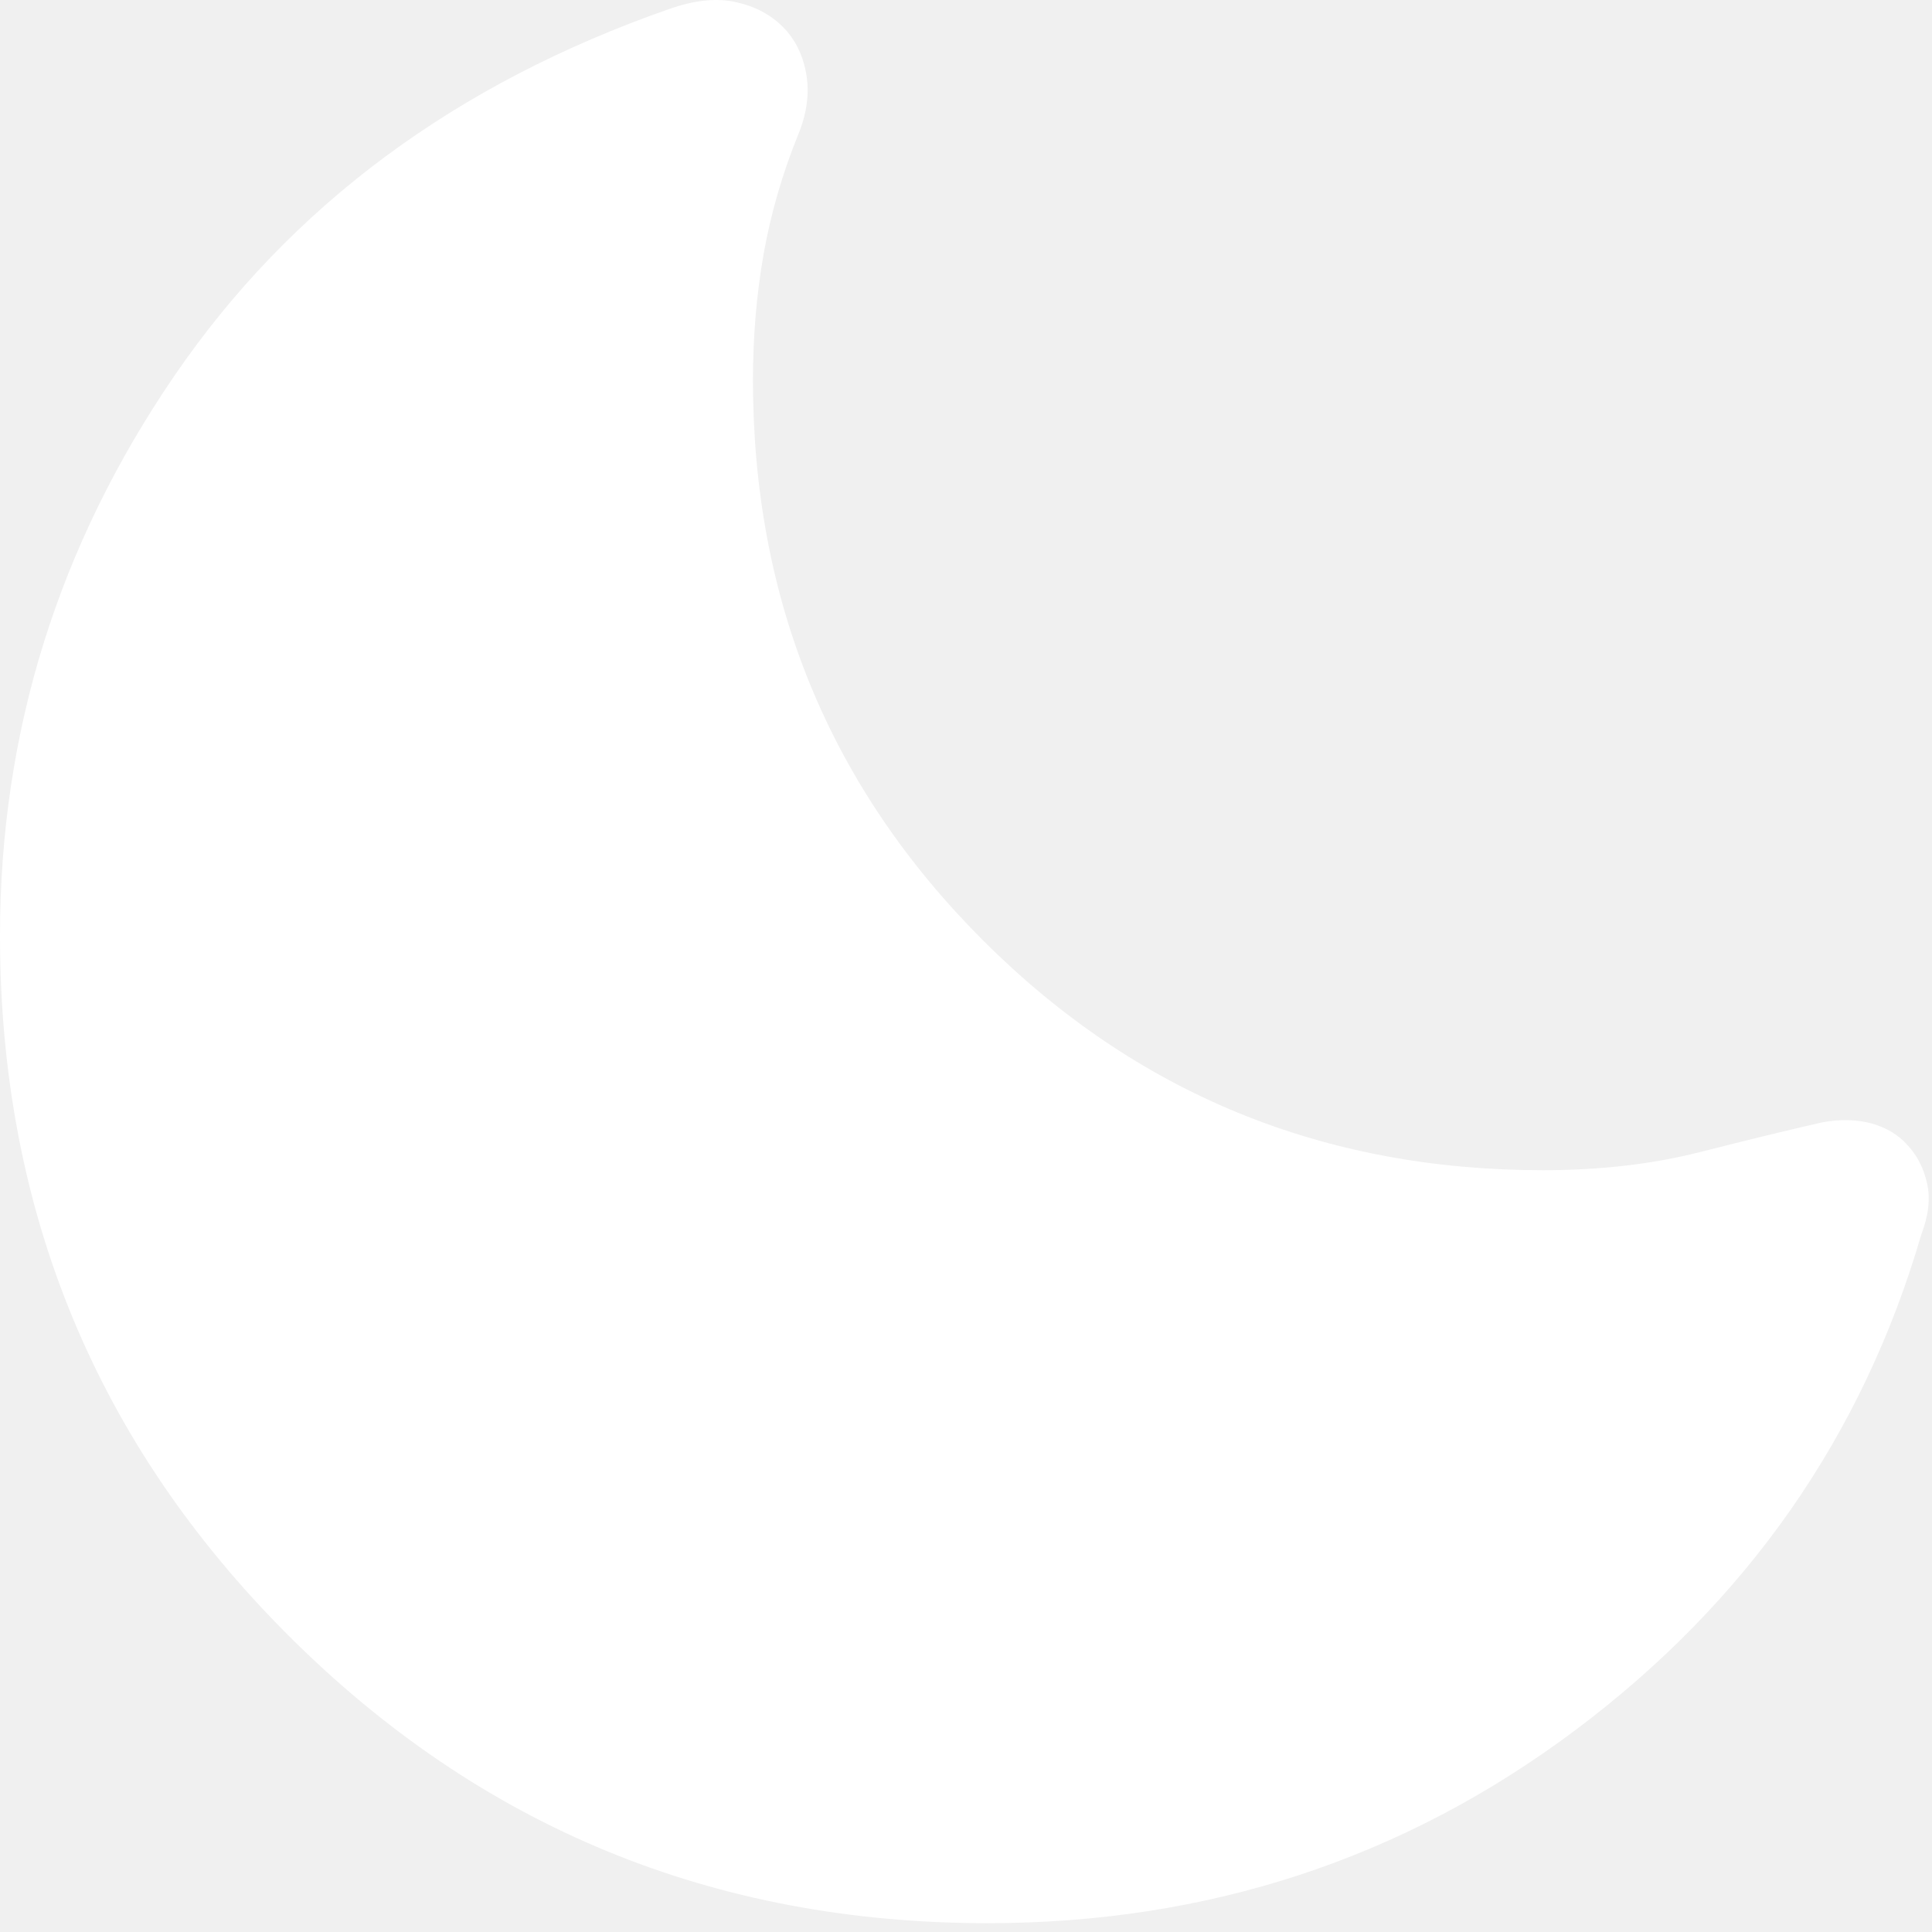
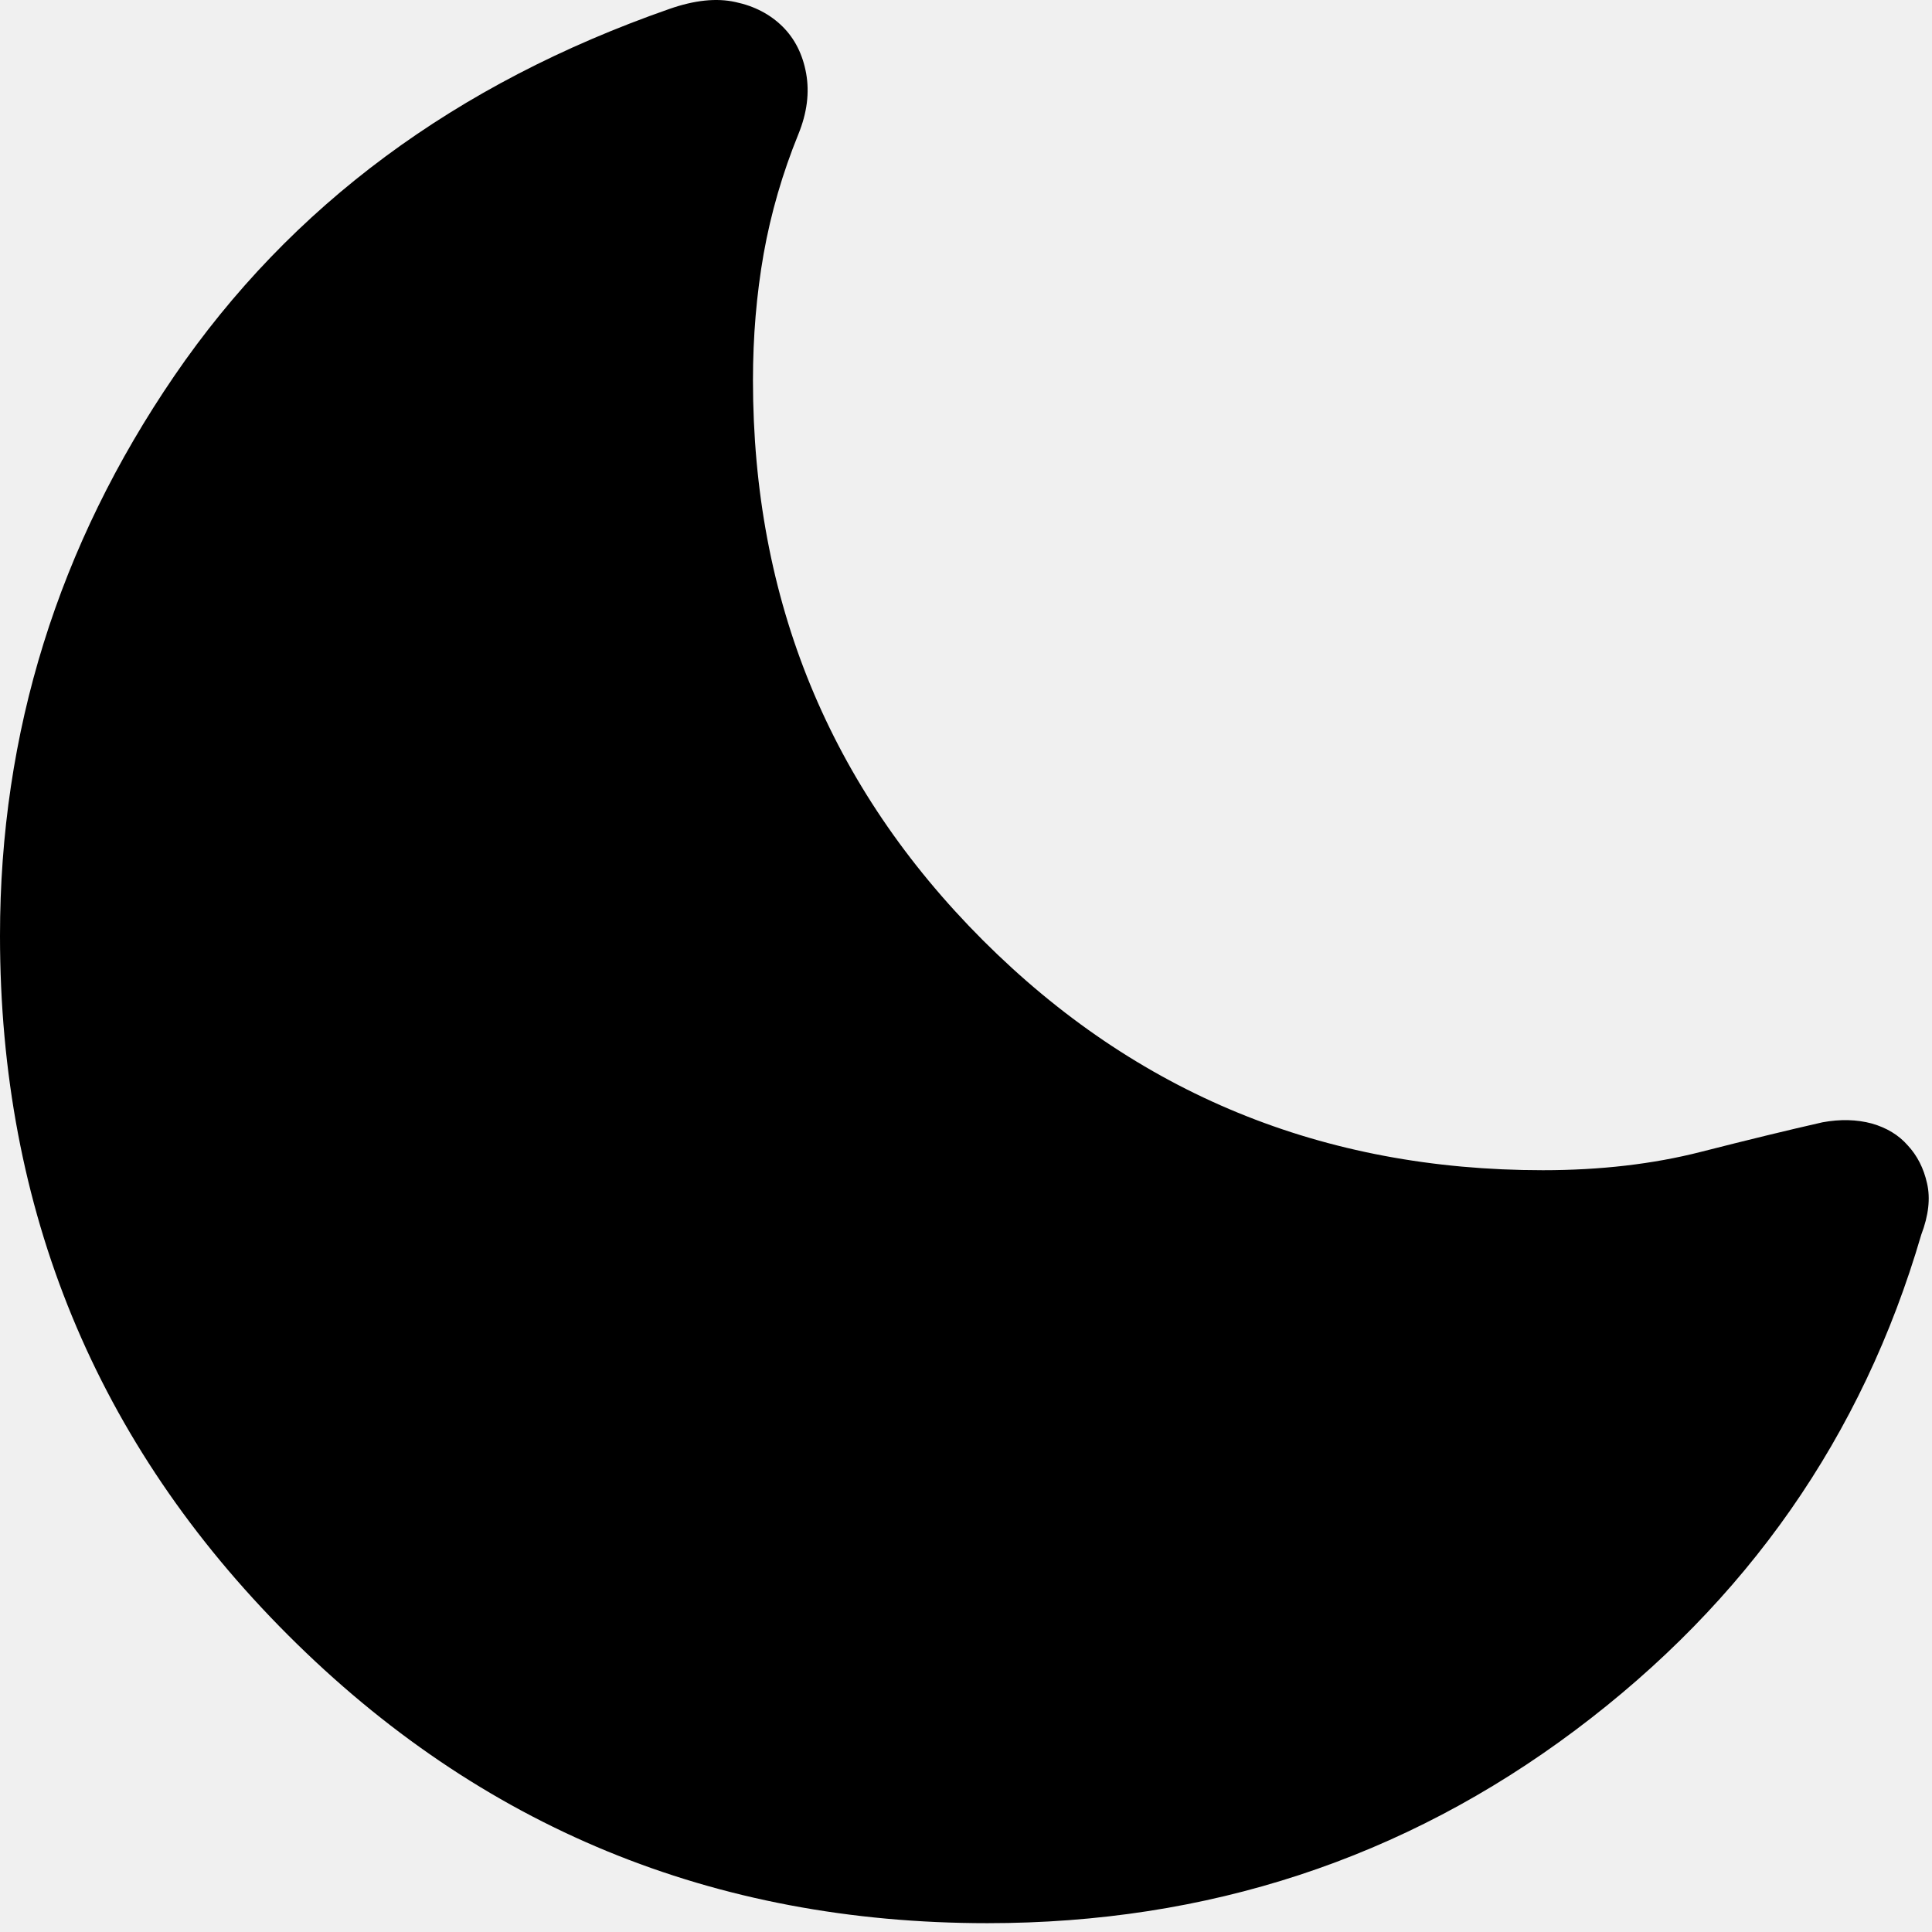
- <svg xmlns="http://www.w3.org/2000/svg" width="30" height="30" viewBox="0 0 30 30" fill="none">
-   <path d="M15.333 29.863C11.075 29.863 7.454 28.371 4.472 25.389C1.491 22.408 0 18.788 0 14.529C0 11.373 0.903 8.475 2.708 5.835C4.514 3.195 7.076 1.297 10.394 0.139C10.785 0.002 11.127 -0.034 11.421 0.032C11.717 0.095 11.96 0.223 12.152 0.413C12.343 0.603 12.465 0.846 12.518 1.141C12.571 1.439 12.532 1.751 12.399 2.079C12.151 2.688 11.971 3.308 11.858 3.94C11.747 4.571 11.692 5.226 11.692 5.904C11.692 9.32 12.882 12.218 15.262 14.6C17.644 16.981 20.543 18.171 23.958 18.171C24.85 18.171 25.667 18.076 26.408 17.887C27.149 17.698 27.779 17.545 28.3 17.427C28.577 17.376 28.832 17.383 29.066 17.446C29.296 17.512 29.482 17.624 29.622 17.784C29.77 17.943 29.871 18.14 29.923 18.374C29.977 18.607 29.947 18.873 29.833 19.173C28.919 22.304 27.128 24.868 24.46 26.867C21.794 28.864 18.751 29.863 15.333 29.863Z" fill="white" />
+ <svg xmlns="http://www.w3.org/2000/svg" height="100%" viewBox="0 0 30 30" fill="none">
+   <path d="M15.333 29.863C11.075 29.863 7.454 28.371 4.472 25.389C1.491 22.408 0 18.788 0 14.529C0 11.373 0.903 8.475 2.708 5.835C4.514 3.195 7.076 1.297 10.394 0.139C10.785 0.002 11.127 -0.034 11.421 0.032C11.717 0.095 11.96 0.223 12.152 0.413C12.343 0.603 12.465 0.846 12.518 1.141C12.571 1.439 12.532 1.751 12.399 2.079C12.151 2.688 11.971 3.308 11.858 3.94C11.747 4.571 11.692 5.226 11.692 5.904C11.692 9.32 12.882 12.218 15.262 14.6C17.644 16.981 20.543 18.171 23.958 18.171C24.85 18.171 25.667 18.076 26.408 17.887C27.149 17.698 27.779 17.545 28.3 17.427C28.577 17.376 28.832 17.383 29.066 17.446C29.296 17.512 29.482 17.624 29.622 17.784C29.77 17.943 29.871 18.14 29.923 18.374C29.977 18.607 29.947 18.873 29.833 19.173C28.919 22.304 27.128 24.868 24.46 26.867C21.794 28.864 18.751 29.863 15.333 29.863Z" fill="currentColor" />
</svg>
